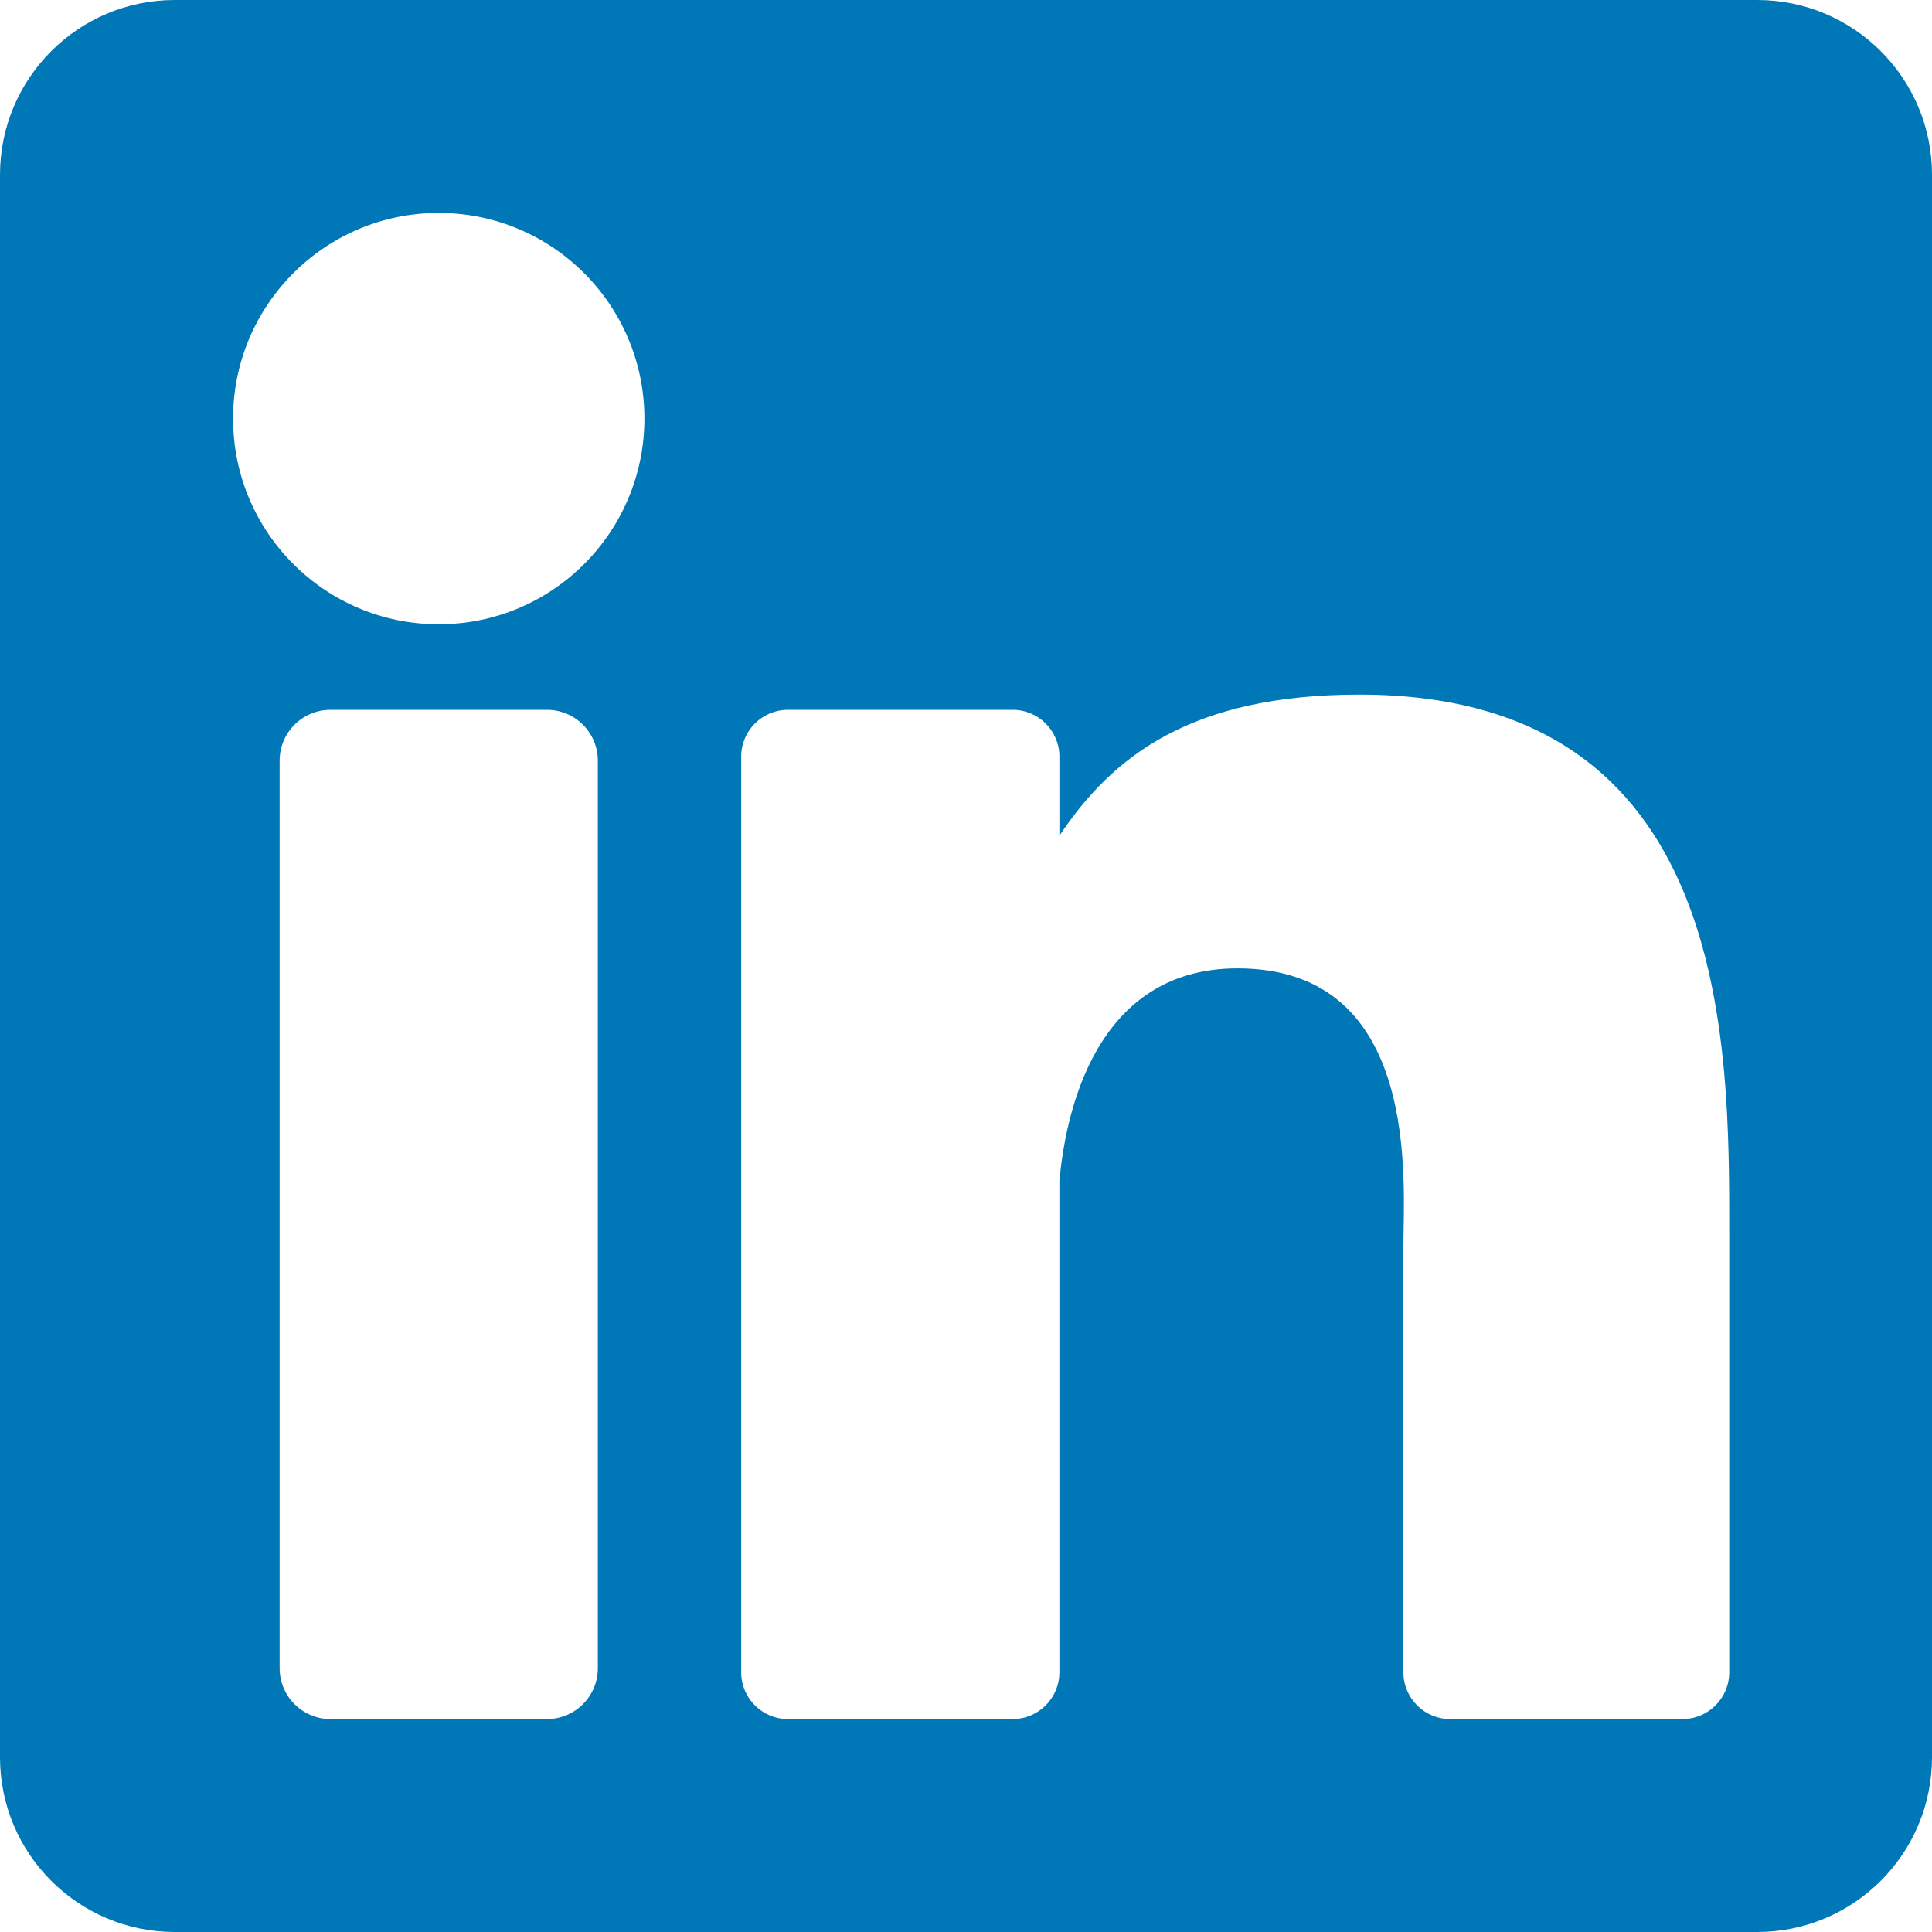
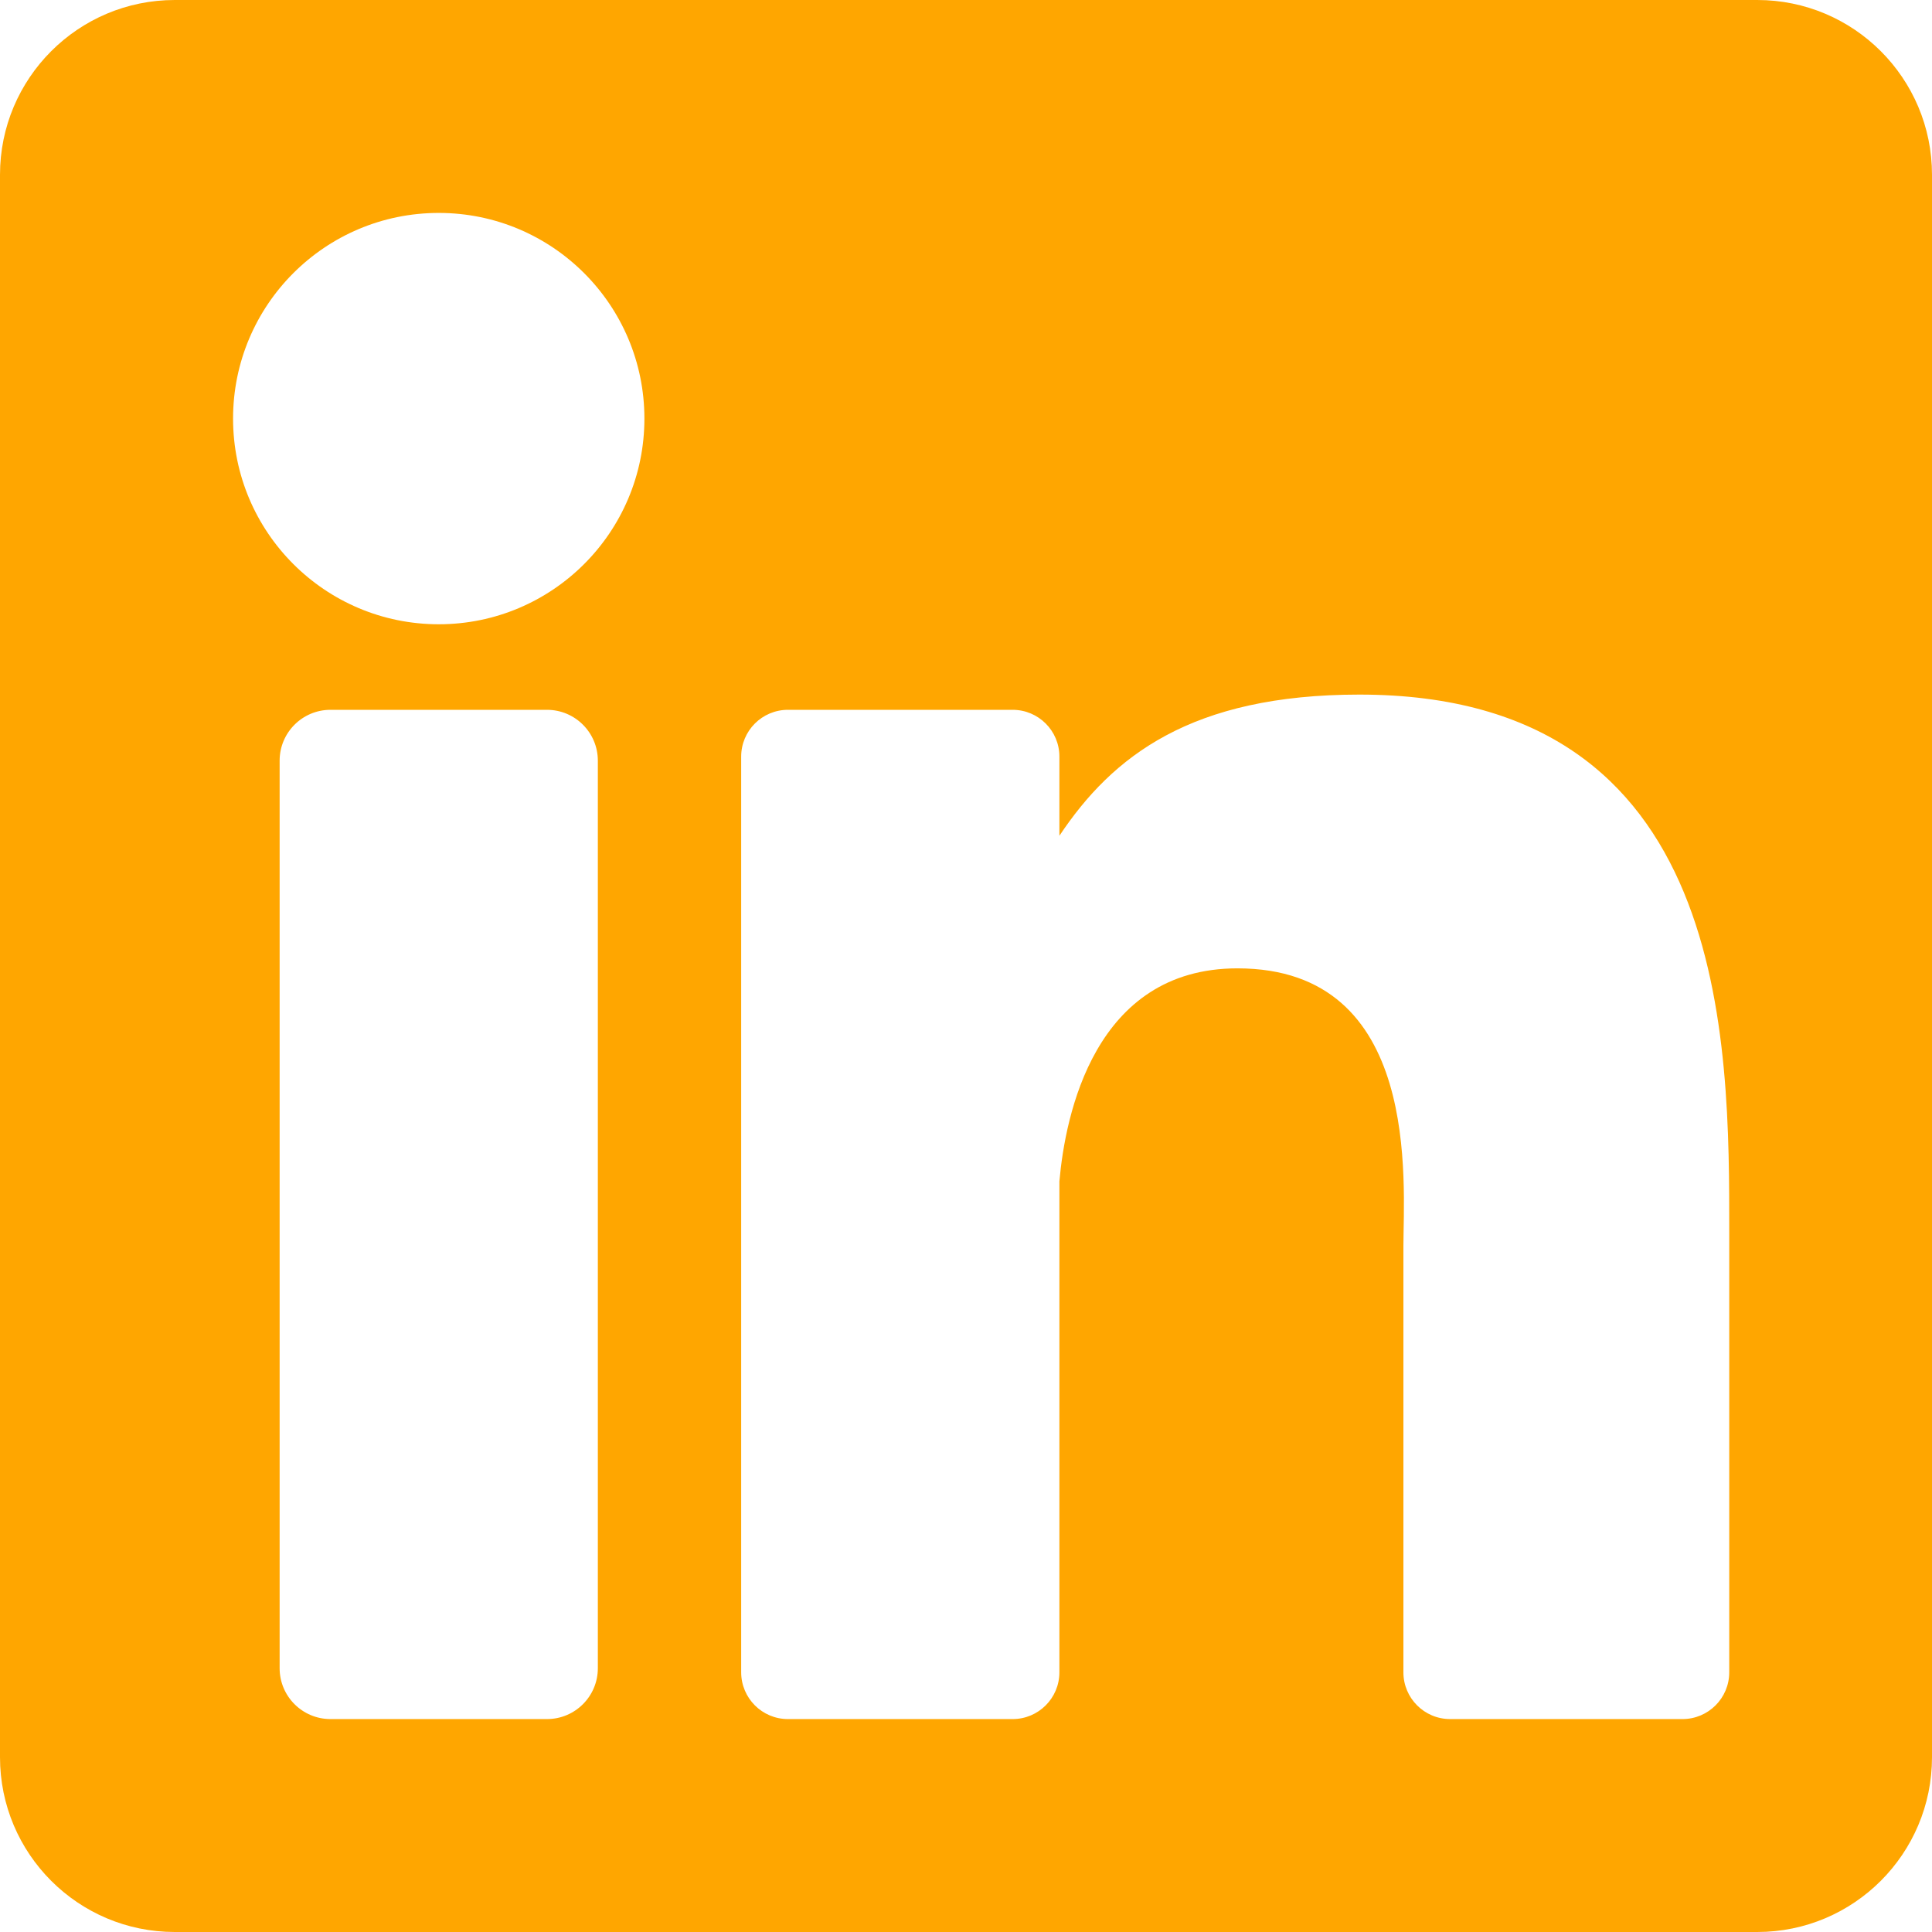
<svg xmlns="http://www.w3.org/2000/svg" version="1.1" id="Layer_1" x="0px" y="0px" viewBox="0 0 382 382" style="enable-background:new 0 0 382 382;" xml:space="preserve">
-   <path style="fill:#0077B7;" d="M347.445,0H34.555C15.471,0,0,15.471,0,34.555v312.889C0,366.529,15.471,382,34.555,382h312.889  C366.529,382,382,366.529,382,347.444V34.555C382,15.471,366.529,0,347.445,0z M118.207,329.844c0,5.554-4.502,10.056-10.056,10.056  H65.345c-5.554,0-10.056-4.502-10.056-10.056V150.403c0-5.554,4.502-10.056,10.056-10.056h42.806  c5.554,0,10.056,4.502,10.056,10.056V329.844z M86.748,123.432c-22.459,0-40.666-18.207-40.666-40.666S64.289,42.1,86.748,42.1  s40.666,18.207,40.666,40.666S109.208,123.432,86.748,123.432z M341.91,330.654c0,5.106-4.14,9.246-9.246,9.246H286.73  c-5.106,0-9.246-4.14-9.246-9.246v-84.168c0-12.556,3.683-55.021-32.813-55.021c-28.309,0-34.051,29.066-35.204,42.11v97.079  c0,5.106-4.139,9.246-9.246,9.246h-44.426c-5.106,0-9.246-4.14-9.246-9.246V149.593c0-5.106,4.14-9.246,9.246-9.246h44.426  c5.106,0,9.246,4.14,9.246,9.246v15.655c10.497-15.753,26.097-27.912,59.312-27.912c73.552,0,73.131,68.716,73.131,106.472  L341.91,330.654L341.91,330.654z" />
+   <path style="fill:#ffa600;" d="M347.445,0H34.555C15.471,0,0,15.471,0,34.555v312.889C0,366.529,15.471,382,34.555,382h312.889  C366.529,382,382,366.529,382,347.444V34.555C382,15.471,366.529,0,347.445,0z M118.207,329.844c0,5.554-4.502,10.056-10.056,10.056  H65.345c-5.554,0-10.056-4.502-10.056-10.056V150.403c0-5.554,4.502-10.056,10.056-10.056h42.806  c5.554,0,10.056,4.502,10.056,10.056V329.844z M86.748,123.432c-22.459,0-40.666-18.207-40.666-40.666S64.289,42.1,86.748,42.1  s40.666,18.207,40.666,40.666S109.208,123.432,86.748,123.432z M341.91,330.654c0,5.106-4.14,9.246-9.246,9.246H286.73  c-5.106,0-9.246-4.14-9.246-9.246v-84.168c0-12.556,3.683-55.021-32.813-55.021c-28.309,0-34.051,29.066-35.204,42.11v97.079  c0,5.106-4.139,9.246-9.246,9.246h-44.426c-5.106,0-9.246-4.14-9.246-9.246V149.593c0-5.106,4.14-9.246,9.246-9.246h44.426  c5.106,0,9.246,4.14,9.246,9.246v15.655c10.497-15.753,26.097-27.912,59.312-27.912c73.552,0,73.131,68.716,73.131,106.472  L341.91,330.654L341.91,330.654z" />
  <g>
</g>
  <g>
</g>
  <g>
</g>
  <g>
</g>
  <g>
</g>
  <g>
</g>
  <g>
</g>
  <g>
</g>
  <g>
</g>
  <g>
</g>
  <g>
</g>
  <g>
</g>
  <g>
</g>
  <g>
</g>
  <g>
</g>
</svg>
